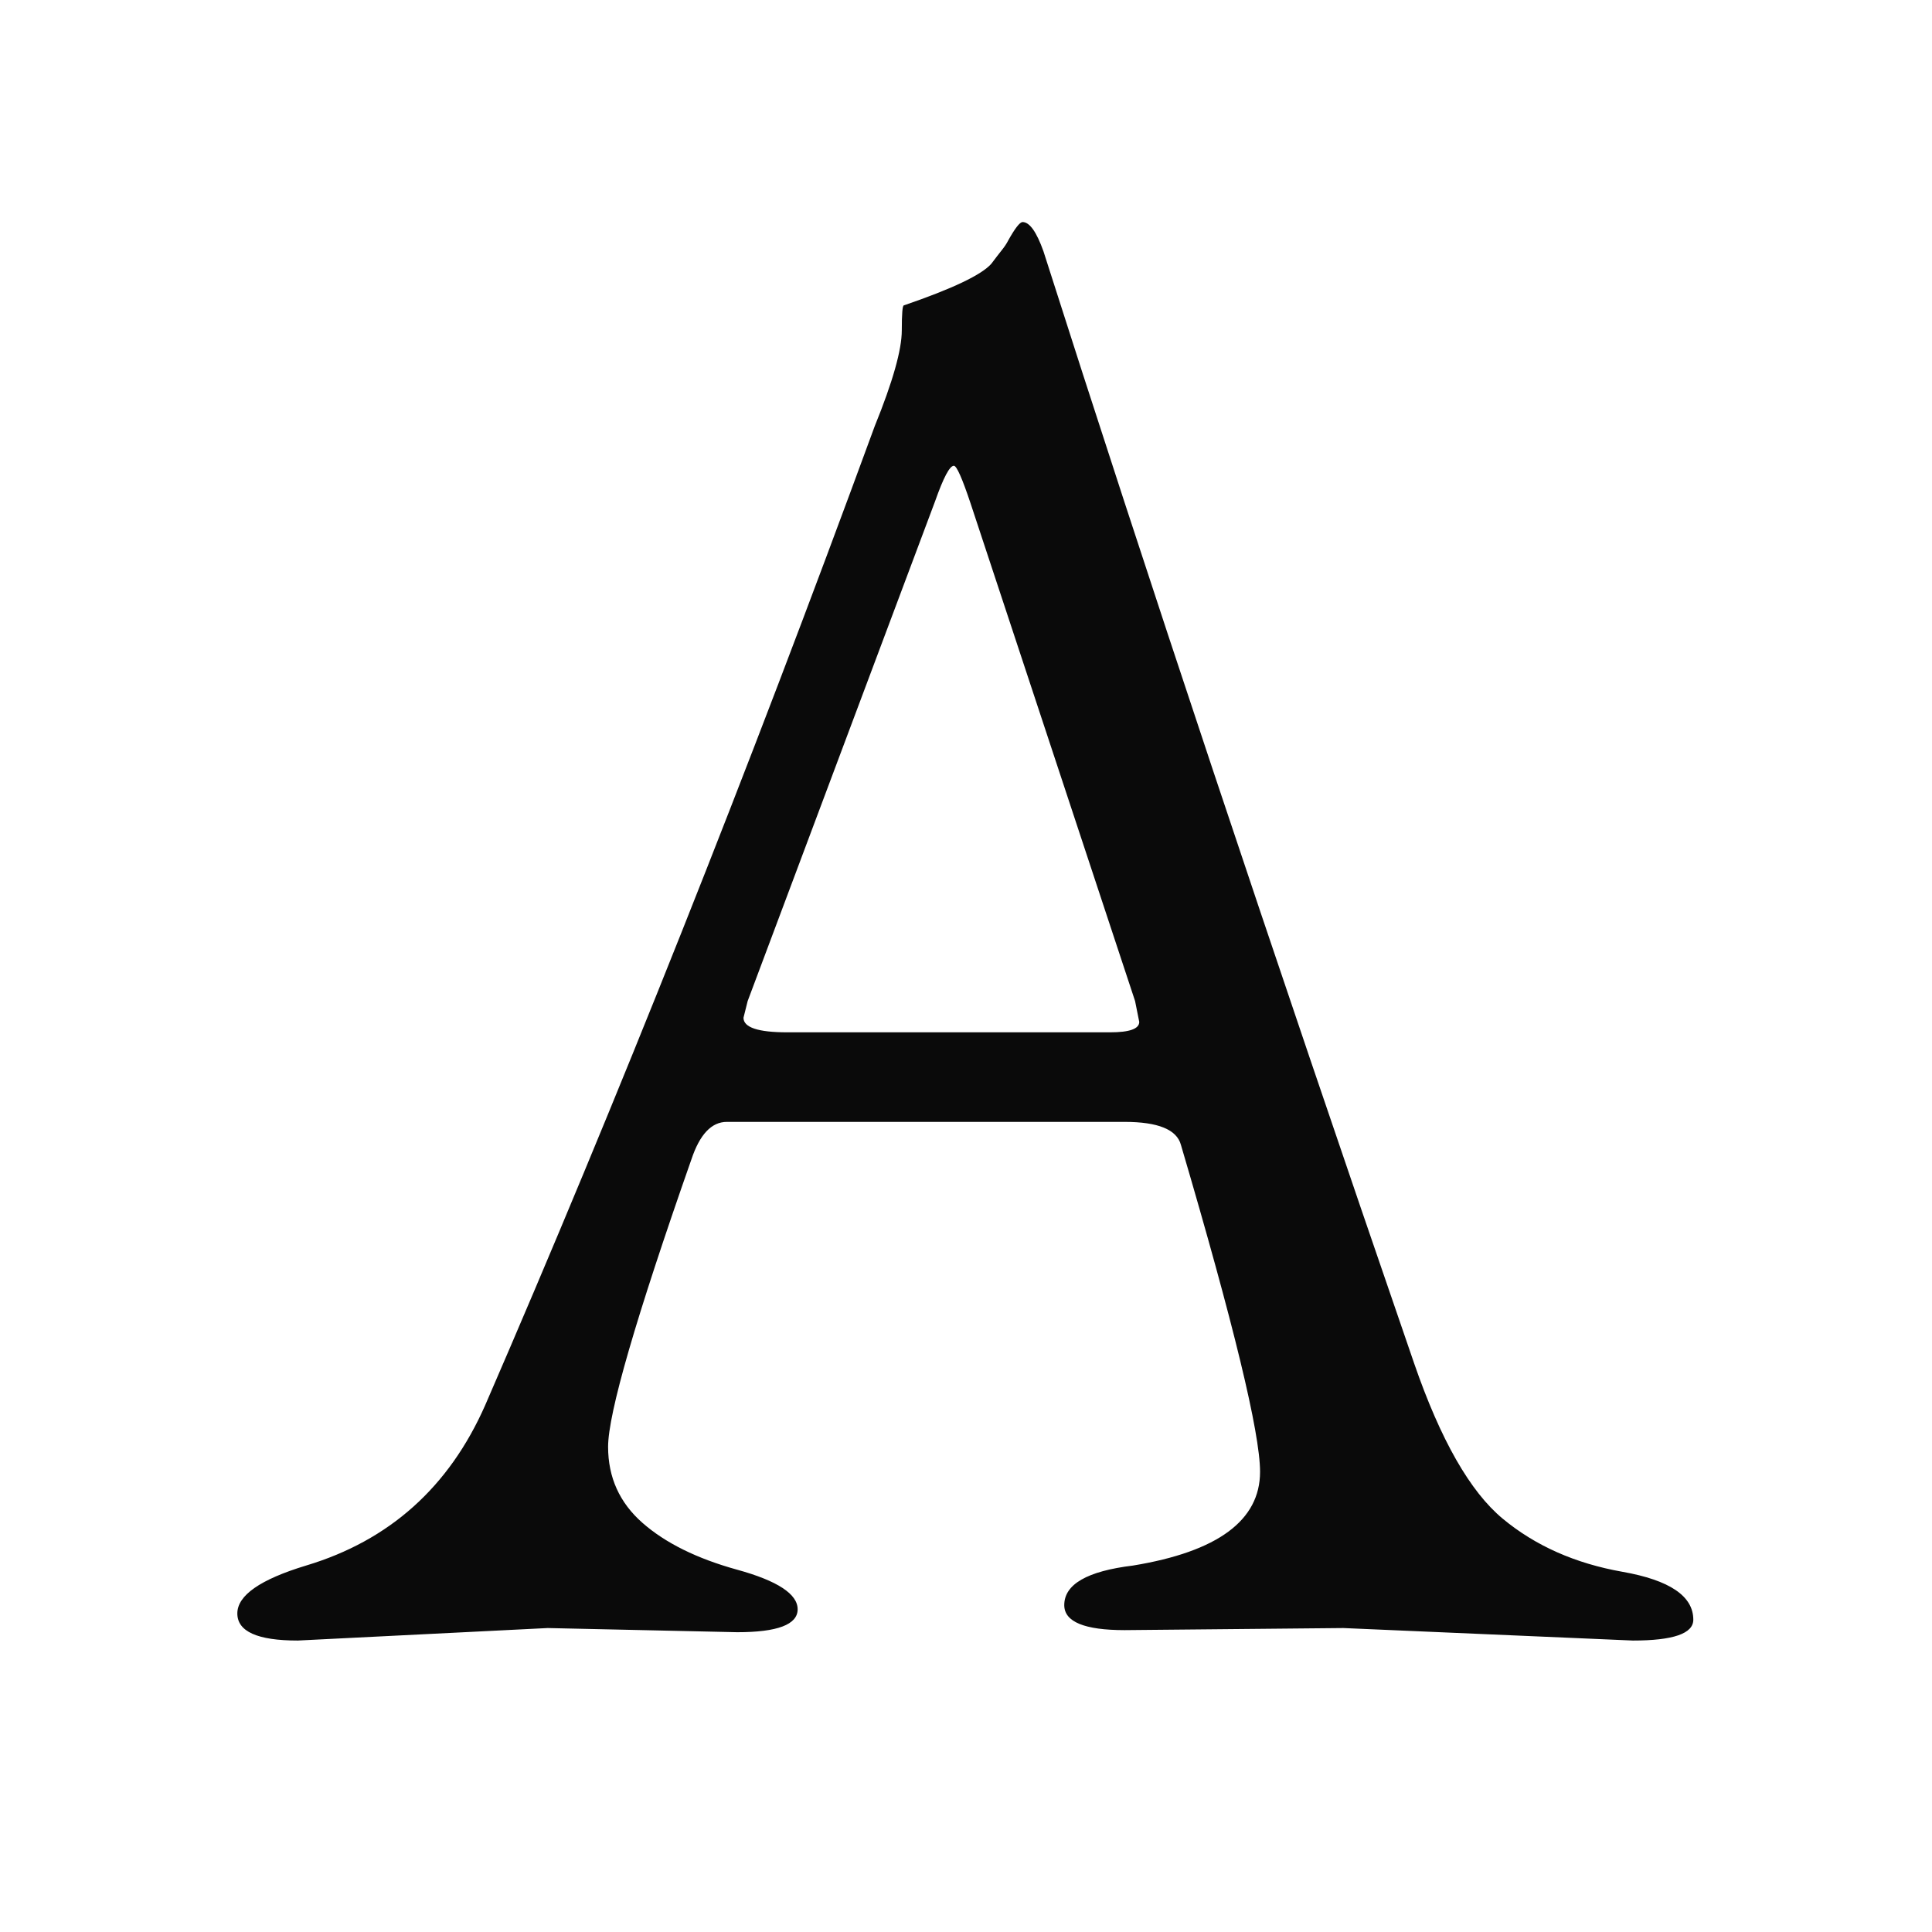
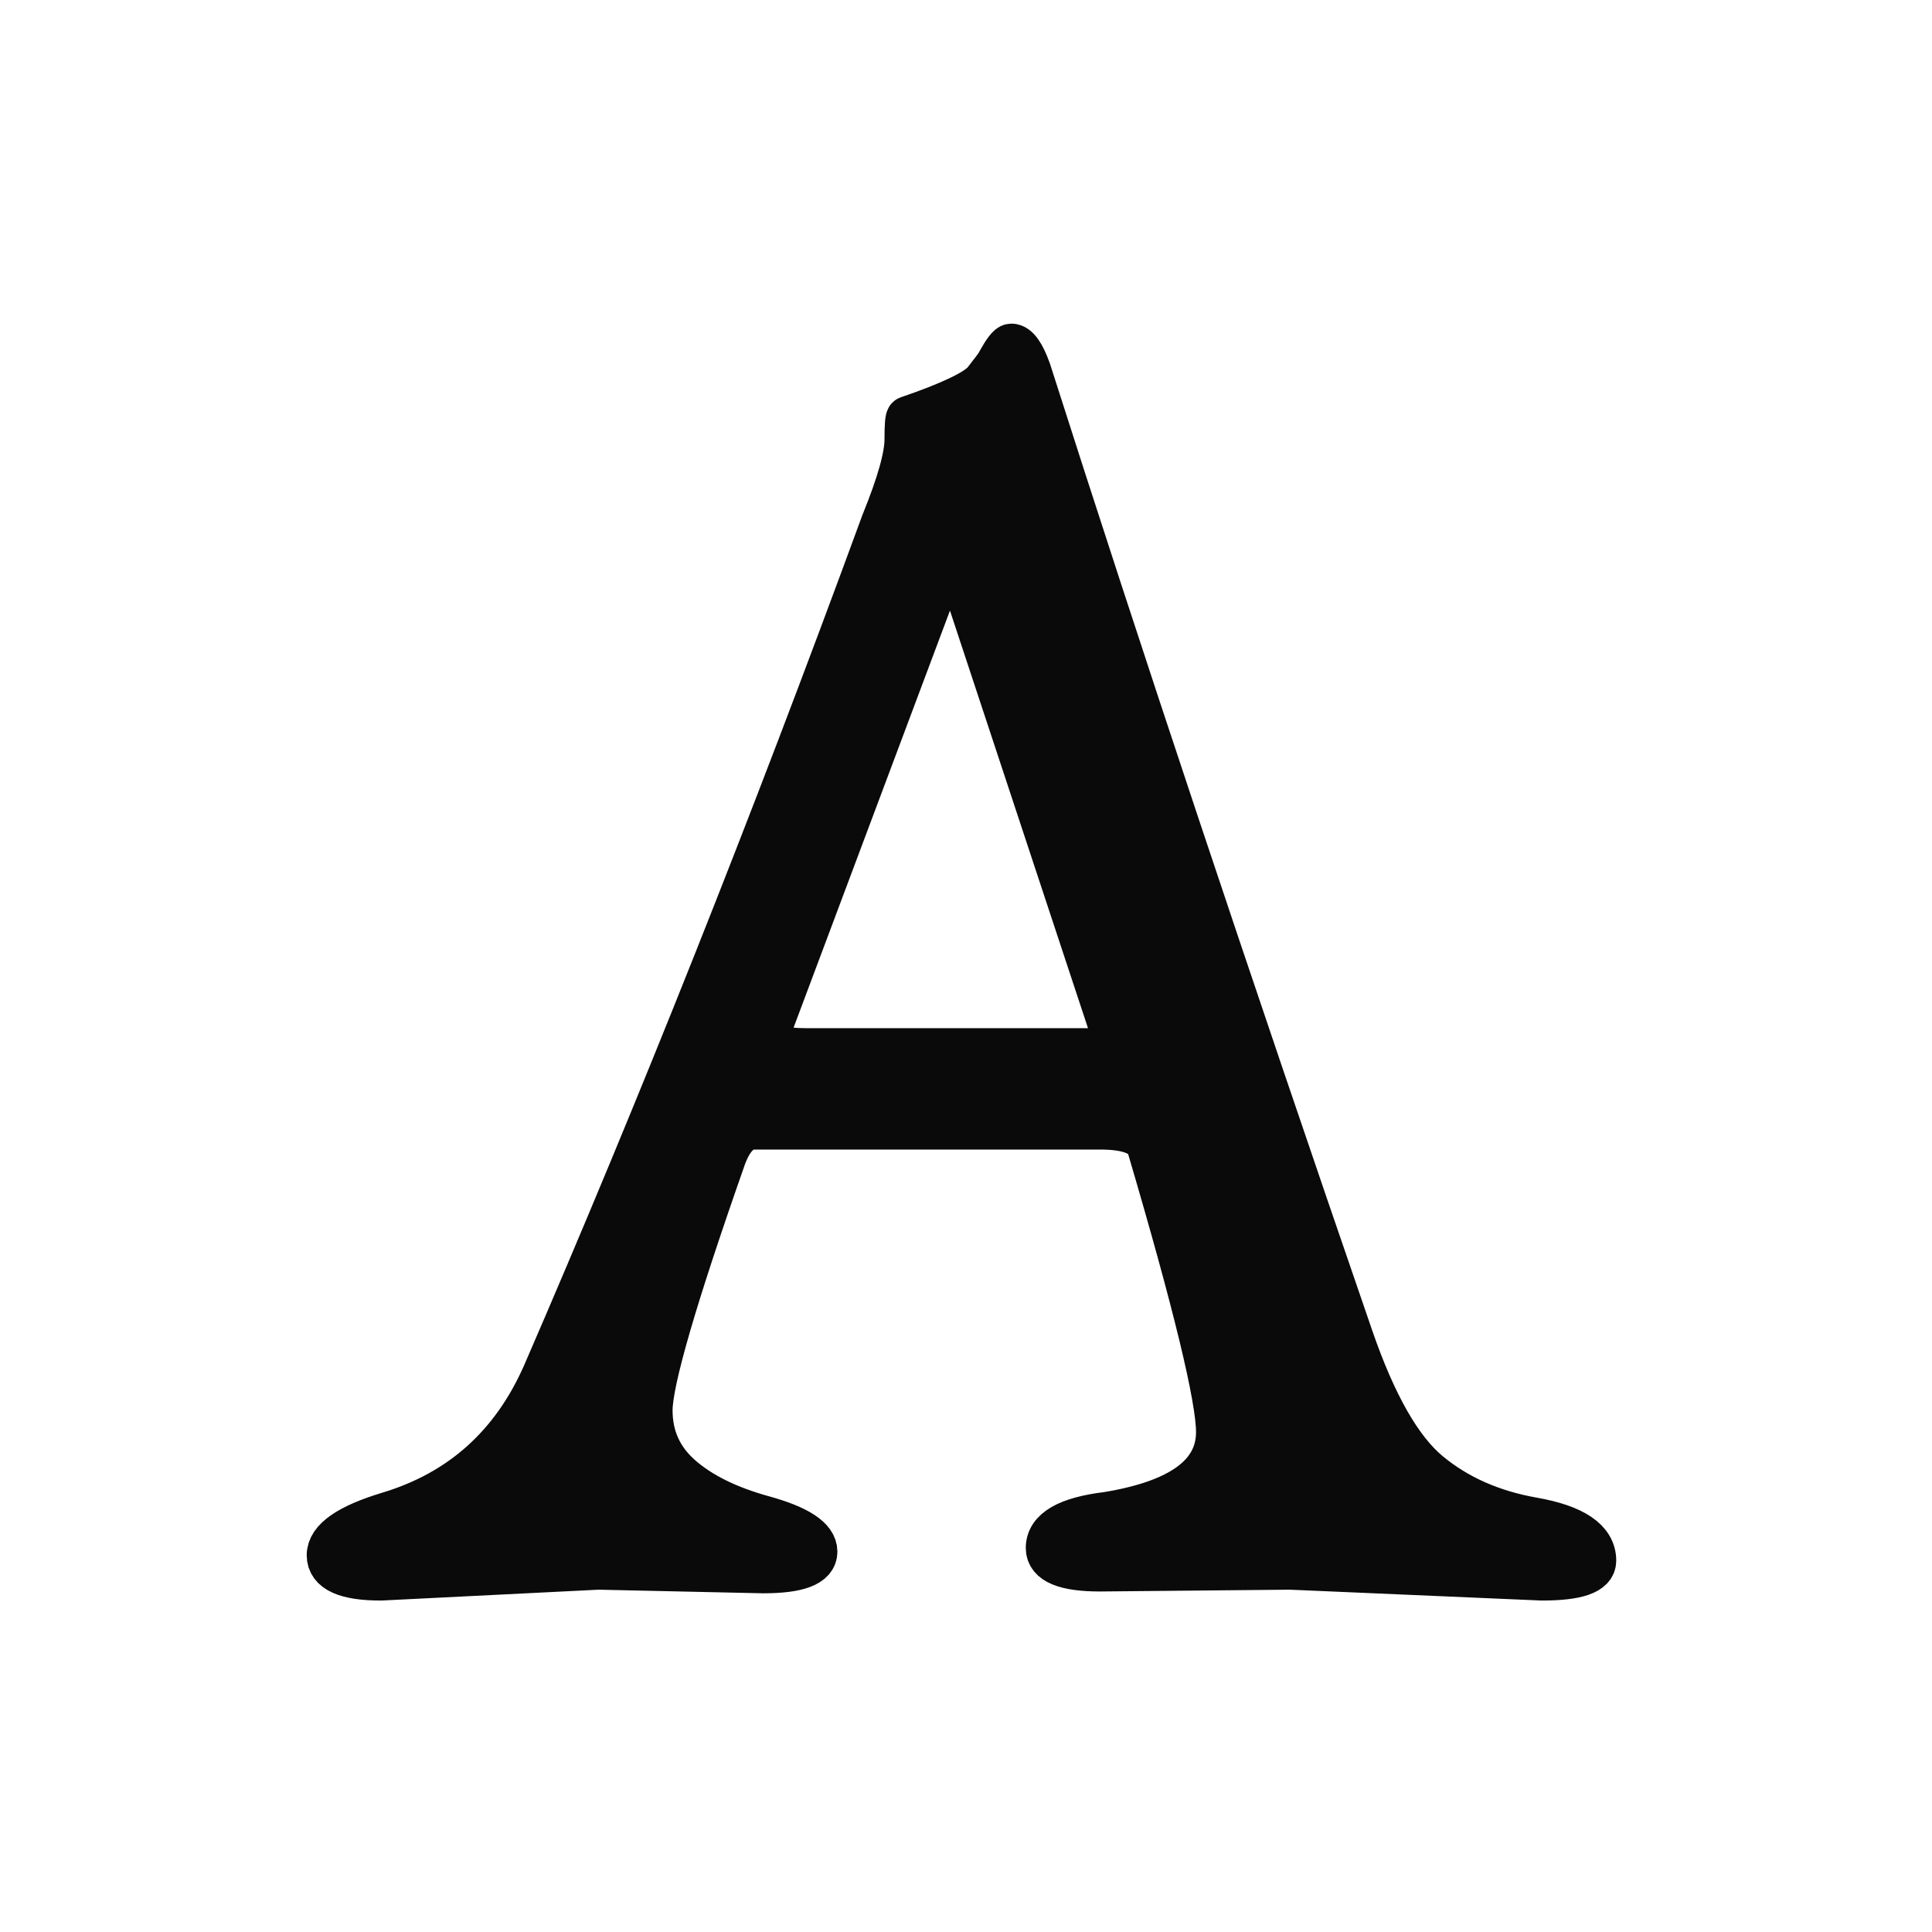
<svg xmlns="http://www.w3.org/2000/svg" viewBox="0 0 64 64">
  <rect width="64" height="64" fill="#ffffff" />
-   <path fill="#0a0a0a" transform="translate(8 54) scale(.069)" d="M147-1 27 5C7.668 5-2 .668-2-8S9-24.332 31-31c40-12 68.668-37.668 86-77 63.332-146 125.668-302.668 187-470 8.668-21.332 13-36.668 13-46 0-8 .332-12 1-12 23.332-8 37.332-14.668 42-20 2-2.668 3.668-4.832 5-6.5s2.332-3.168 3-4.5c3.332-6 5.668-9 7-9 3.332 0 6.668 4.668 10 14 24.668 77.332 51.832 160.5 81.5 249.5S528.332-228.668 563-128c12.668 36.668 26.832 61.5 42.5 74.5S640.332-32 663-28s34 11.668 34 23c0 6.668-9.668 10-29 10L529-1 424 0c-19.332 0-29-4-29-12 0-10 11-16.332 33-19 40.668-6.668 61-21.668 61-45 0-18.668-12.668-71-38-157-2-7.332-11-11-27-11H233c-7.332 0-13 6-17 18-26.668 76-40 122-40 138 0 14.668 5.5 26.832 16.5 36.5S218.668-34.332 238-29s29 11.668 29 19c0 7.332-9.668 11-29 11Zm94-293c0 4.668 7 7 21 7h155c9.332 0 14-1.668 14-5l-2-10-79-239c-4-12-6.668-18-8-18-2 0-5 5.668-9 17l-90 240Z" />
+   <path fill="#0a0a0a" stroke="#0a0a0a" stroke-linejoin="round" stroke-width="24" transform="translate(11 52) scale(.06)" d="M147-1 27 5C7.668 5-2 .668-2-8S9-24.332 31-31c40-12 68.668-37.668 86-77 63.332-146 125.668-302.668 187-470 8.668-21.332 13-36.668 13-46 0-8 .332-12 1-12 23.332-8 37.332-14.668 42-20 2-2.668 3.668-4.832 5-6.5s2.332-3.168 3-4.5c3.332-6 5.668-9 7-9 3.332 0 6.668 4.668 10 14 24.668 77.332 51.832 160.5 81.5 249.5S528.332-228.668 563-128c12.668 36.668 26.832 61.5 42.5 74.5S640.332-32 663-28s34 11.668 34 23c0 6.668-9.668 10-29 10L529-1 424 0c-19.332 0-29-4-29-12 0-10 11-16.332 33-19 40.668-6.668 61-21.668 61-45 0-18.668-12.668-71-38-157-2-7.332-11-11-27-11H233c-7.332 0-13 6-17 18-26.668 76-40 122-40 138 0 14.668 5.5 26.832 16.5 36.5S218.668-34.332 238-29s29 11.668 29 19c0 7.332-9.668 11-29 11Zm94-293c0 4.668 7 7 21 7h155c9.332 0 14-1.668 14-5l-2-10-79-239c-4-12-6.668-18-8-18-2 0-5 5.668-9 17l-90 240Z" />
</svg>
